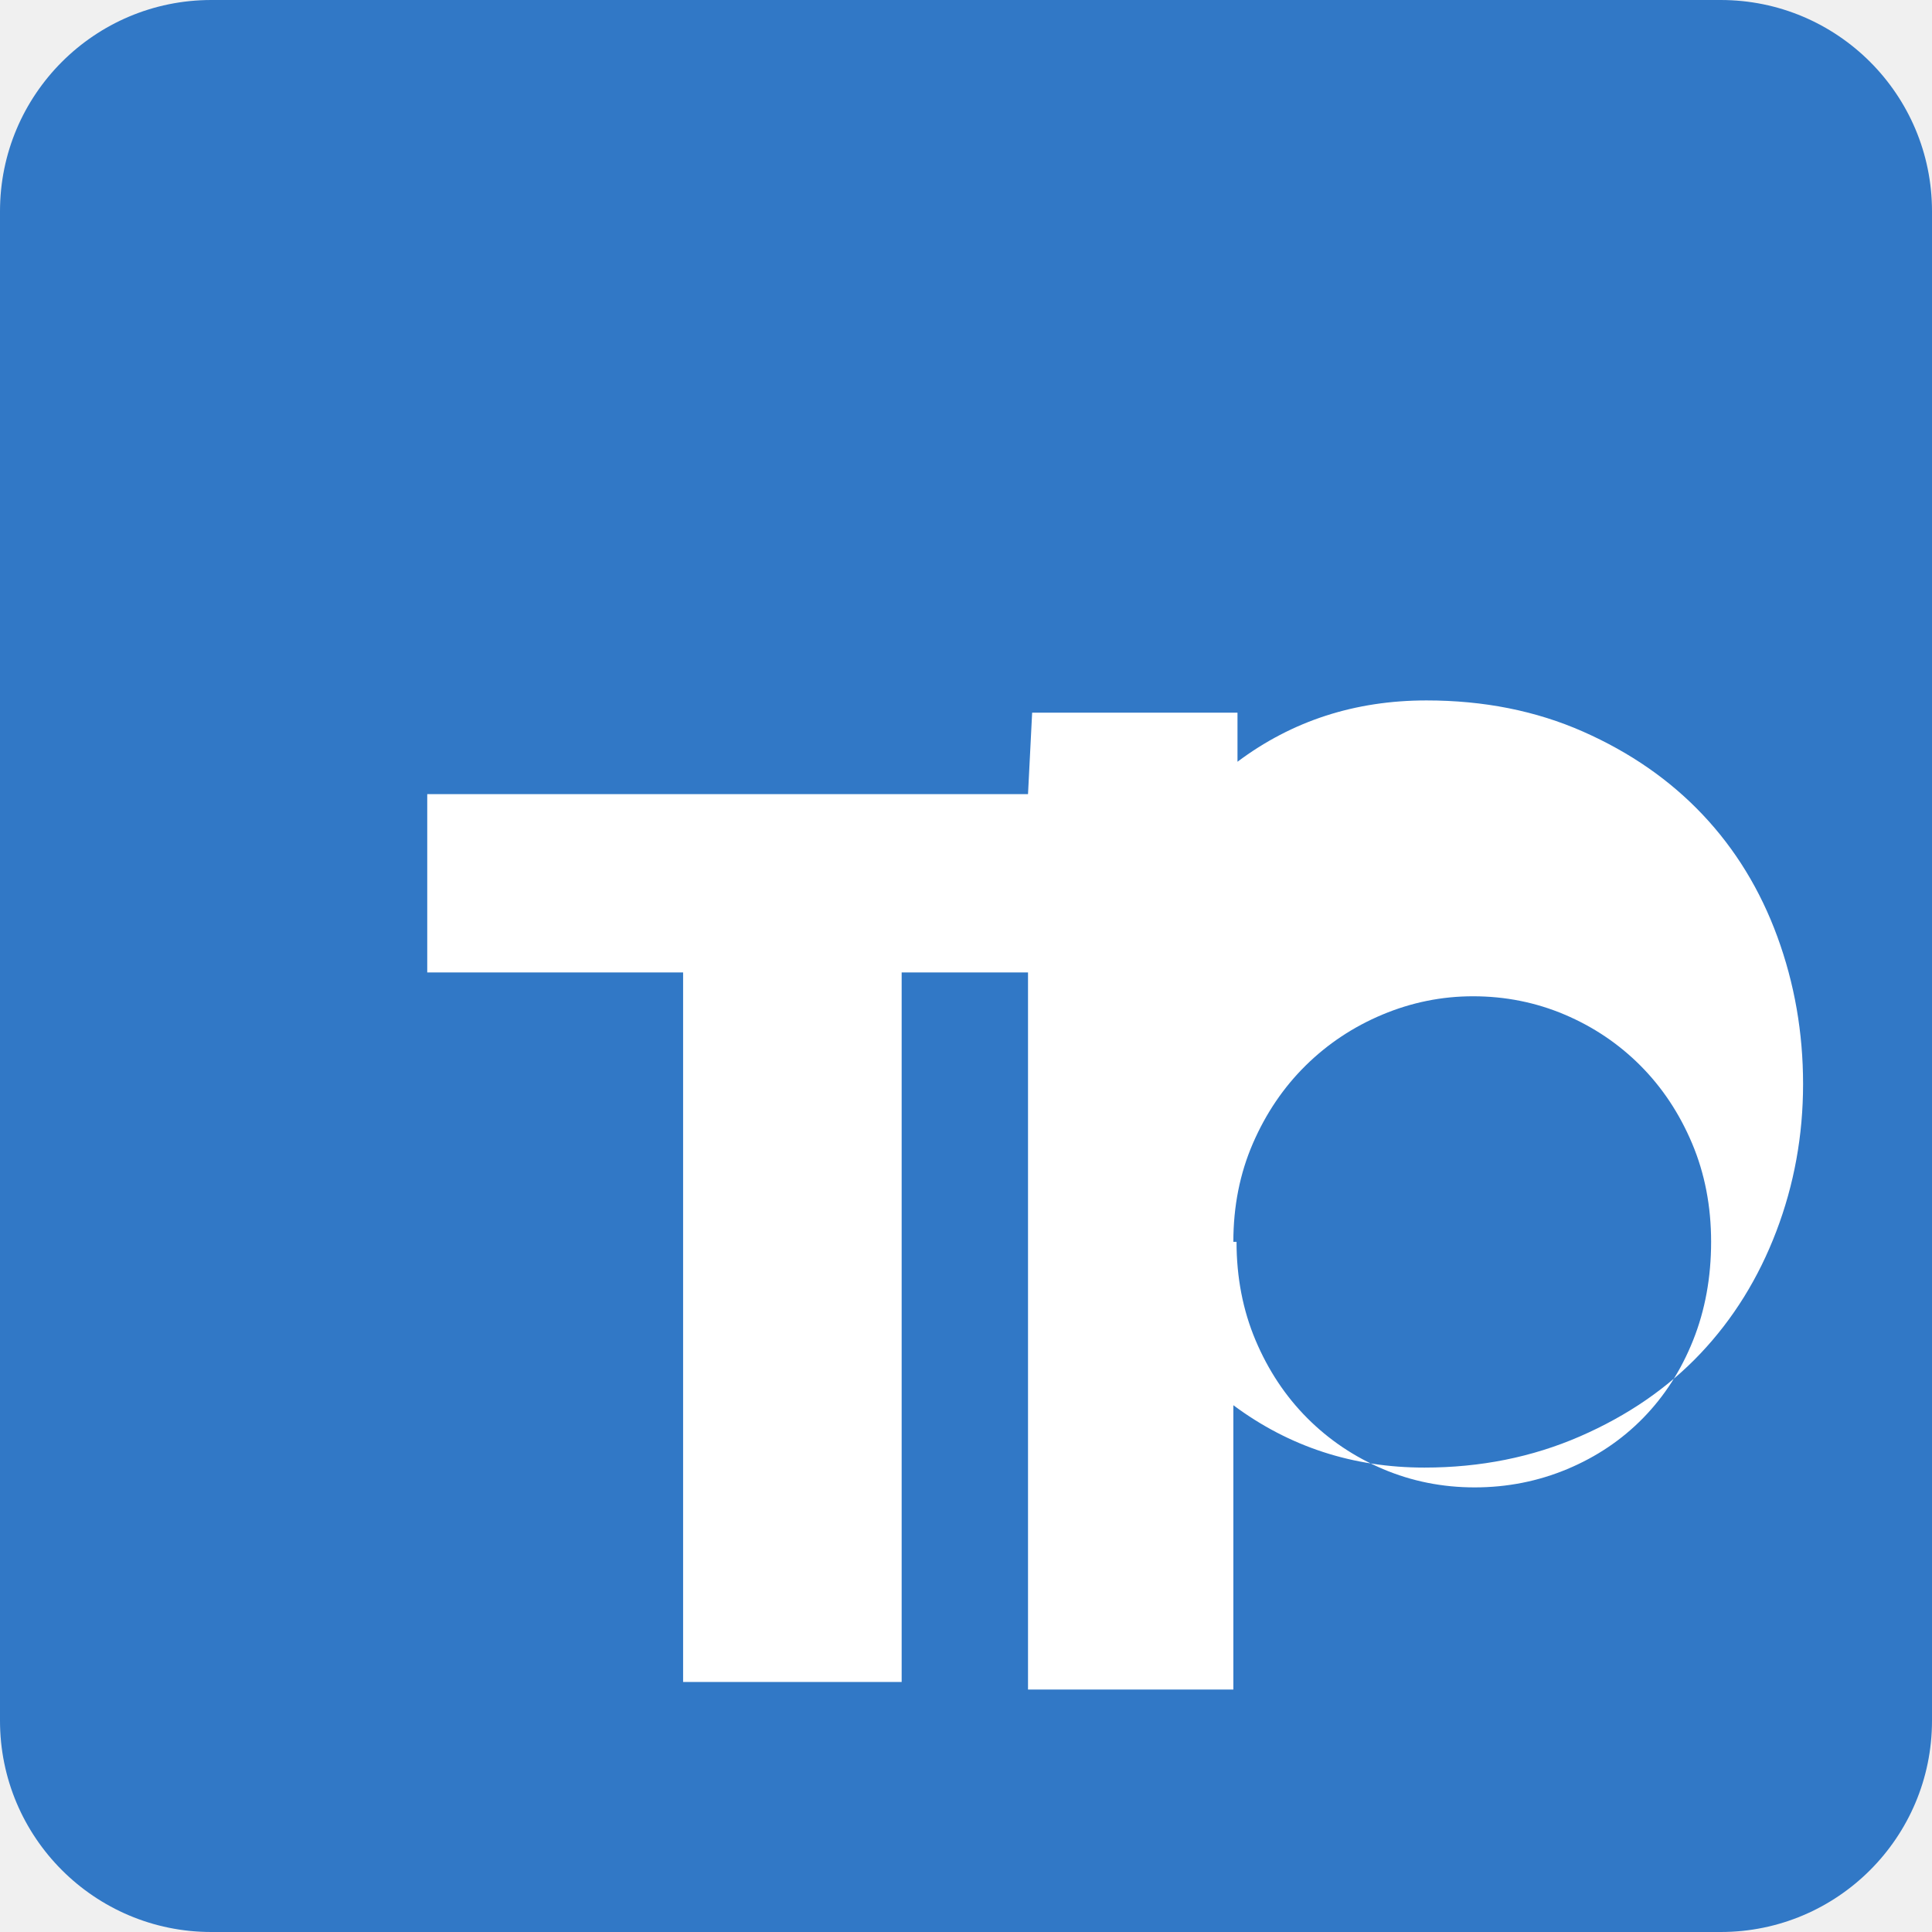
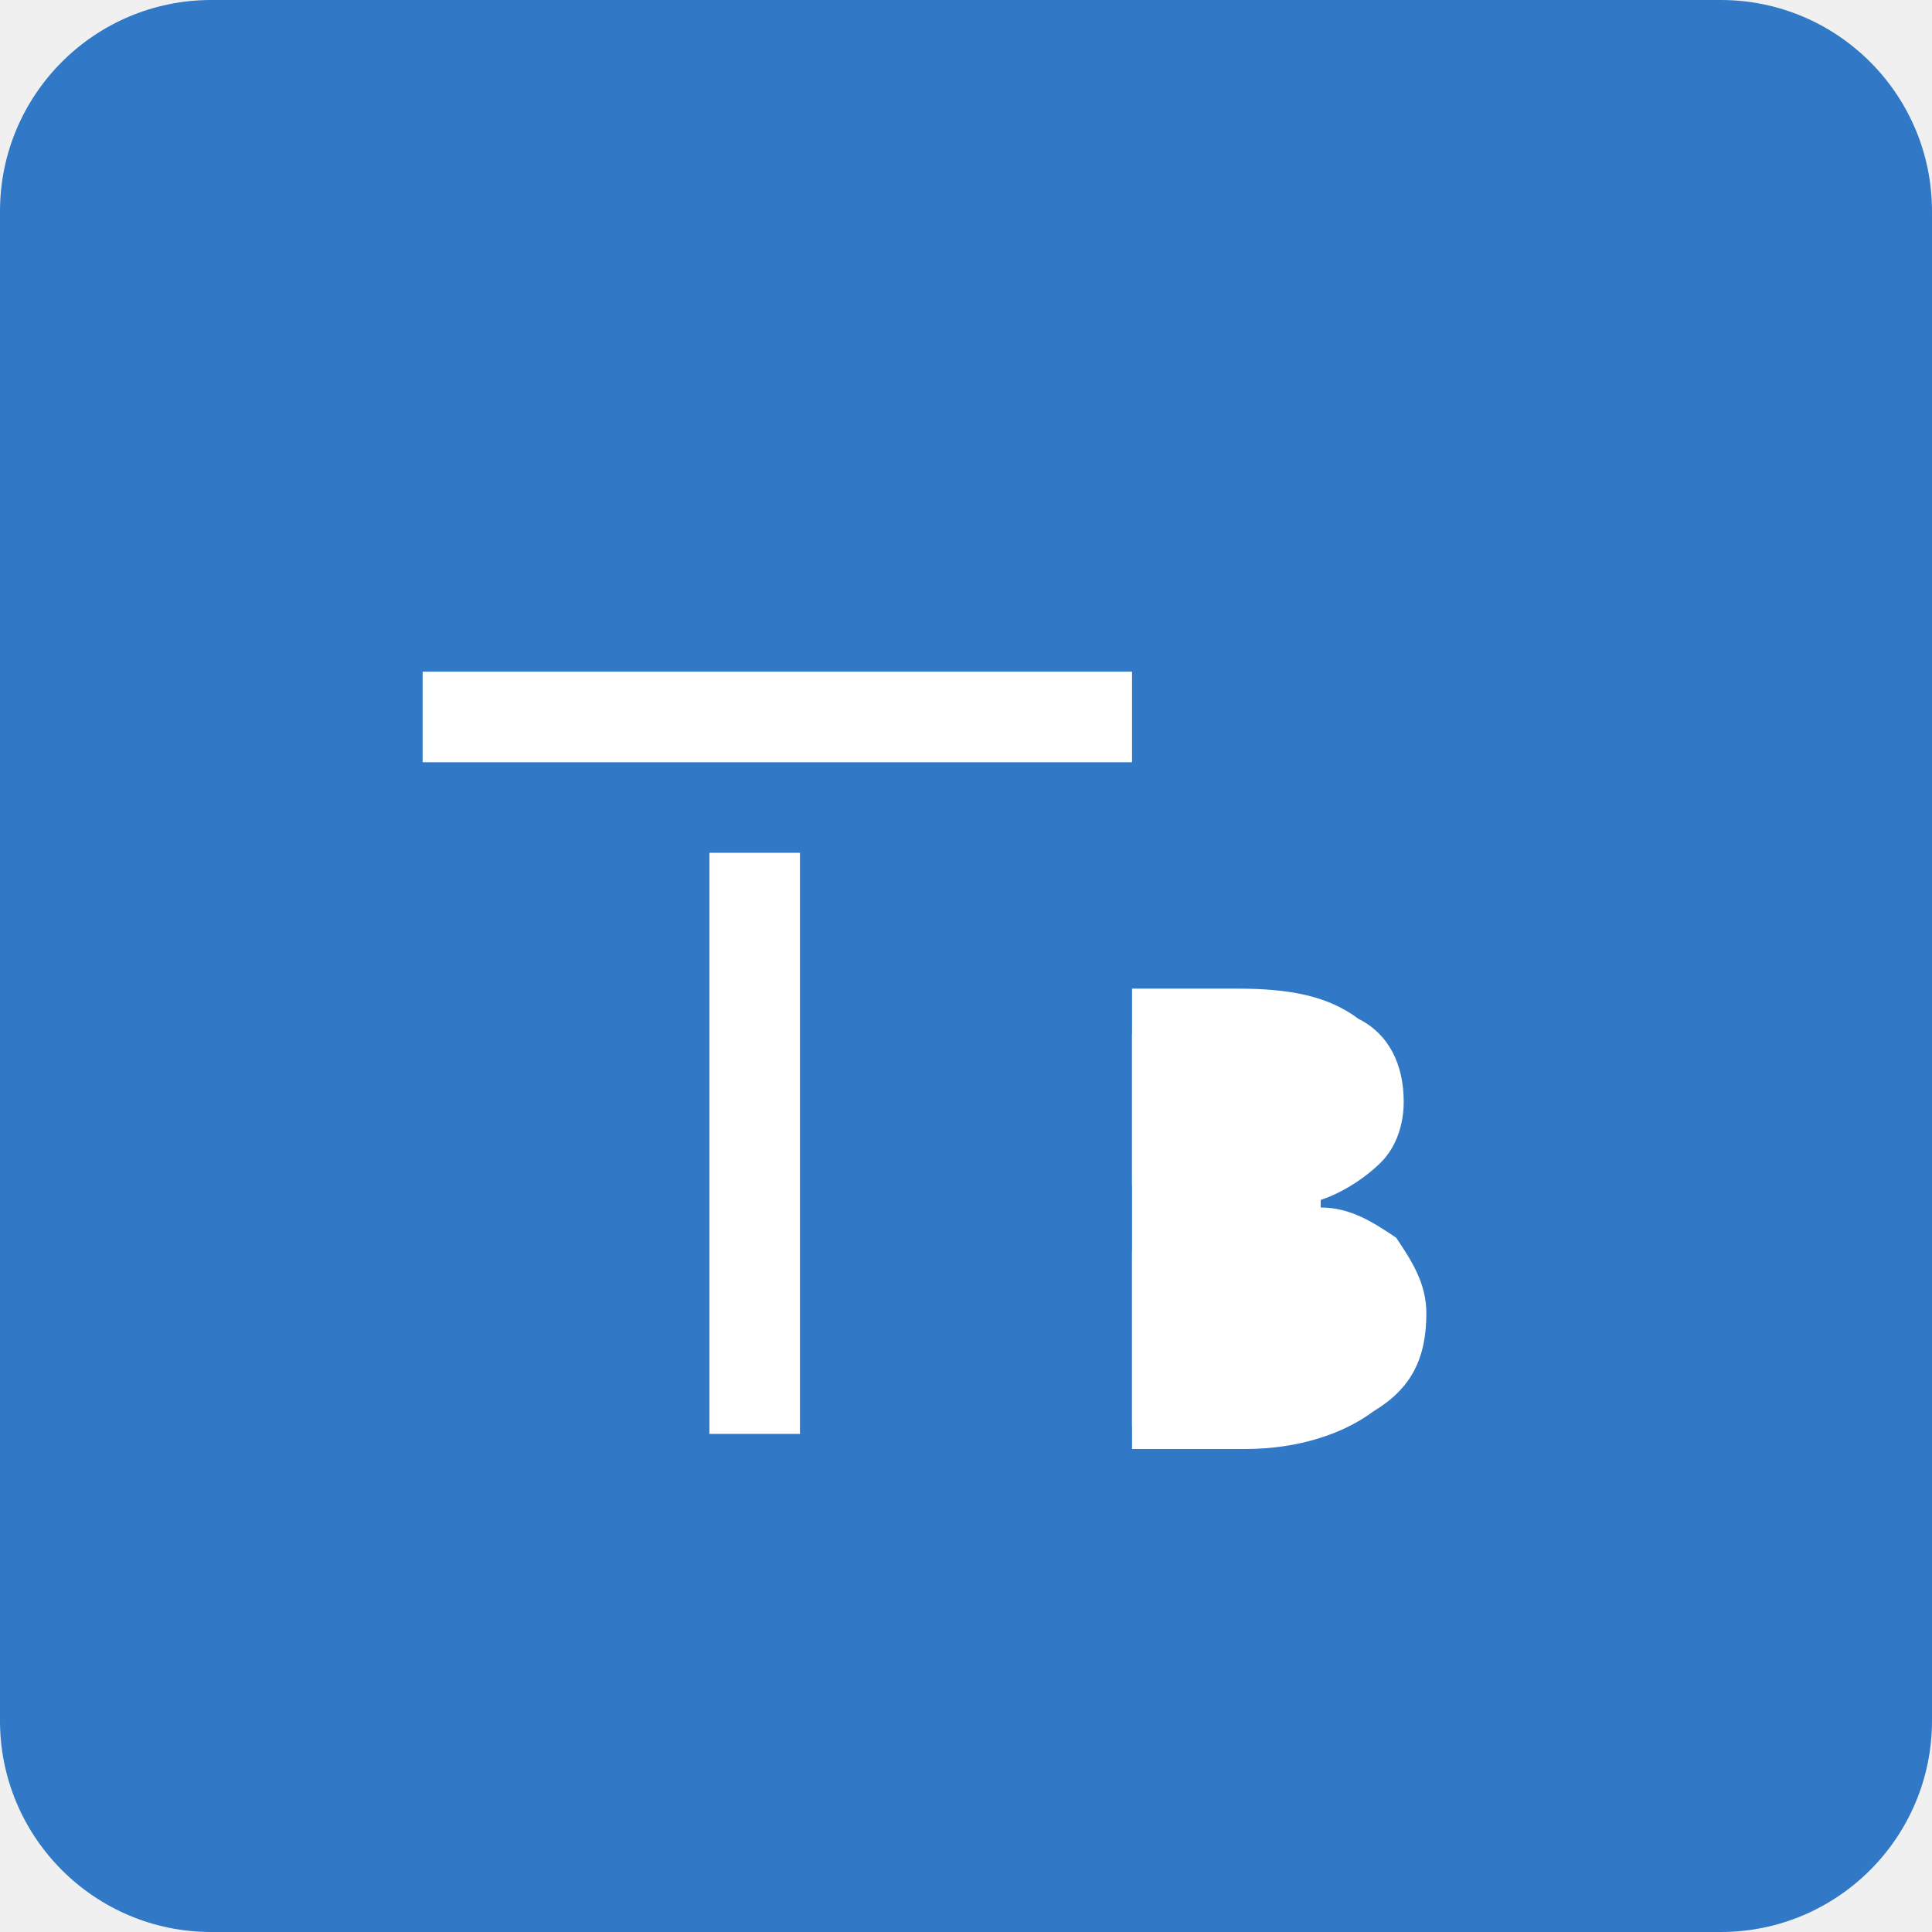
<svg xmlns="http://www.w3.org/2000/svg" viewBox="0 0 256 256">
  <rect width="256" height="256" fill="#3178C6" rx="28" />
-   <path fill="#FFF" d="M56.612 128.85h33.903v94.023h28.959v-94.023h33.903v-23.625H56.612v23.625Zm79.605-23.625v118.648h27.209v-37.674c7.409 5.509 15.848 8.263 25.318 8.263 7.409 0 14.277-1.377 20.604-4.131 6.328-2.754 11.655-6.419 15.982-10.995 4.328-4.576 7.674-9.967 10.039-16.172 2.365-6.206 3.548-12.715 3.548-19.528 0-6.813-1.137-13.322-3.411-19.528-2.274-6.206-5.575-11.597-9.902-16.172-4.327-4.576-9.609-8.241-15.845-10.995-6.237-2.754-13.15-4.131-20.74-4.131-9.471 0-17.819 2.709-25.045 8.126v-6.506h-27.209v-.001Zm27.209 59.324c0-4.712.863-9.058 2.588-13.04 1.726-3.981 4.053-7.417 6.981-10.308 2.929-2.89 6.324-5.145 10.186-6.763 3.863-1.617 7.863-2.426 12-2.426 4.275 0 8.321.809 12.137 2.426 3.817 1.618 7.166 3.873 10.049 6.763 2.882 2.891 5.163 6.327 6.844 10.308 1.68 3.982 2.52 8.328 2.52 13.04 0 4.713-.794 9.059-2.383 13.041-1.589 3.981-3.798 7.417-6.628 10.308-2.829 2.89-6.179 5.145-10.049 6.763-3.87 1.617-7.962 2.426-12.274 2.426-4.275 0-8.321-.809-12.137-2.426-3.817-1.618-7.166-3.873-10.049-6.763-2.882-2.891-5.163-6.327-6.844-10.308-1.68-3.982-2.52-8.328-2.52-13.041h-.001Z" />
+   <path fill="#FFF" d="M150 157v32h8c4 0 7-1 10-3 3-2 4-5 4-9 0-3-1-6-3-8-2-2-6-3-11-3h-8v-9h8c4 0 7-1 9-3 2-2 3-4 3-7 0-3-1-6-3-7-2-2-5-3-9-3h-8zm-100-56h100v-12H56v12zm44 12v77h12v-77h-12z" />
+   <path fill="#FFF" d="M150 131h14c7 0 12 1 16 4 4 2 6 6 6 11 0 3-1 6-3 8s-5 4-8 5v1c4 0 7 2 10 4 2 3 4 6 4 10 0 6-2 10-7 13-4 3-10 5-17 5h-15v-61z" />
</svg>
